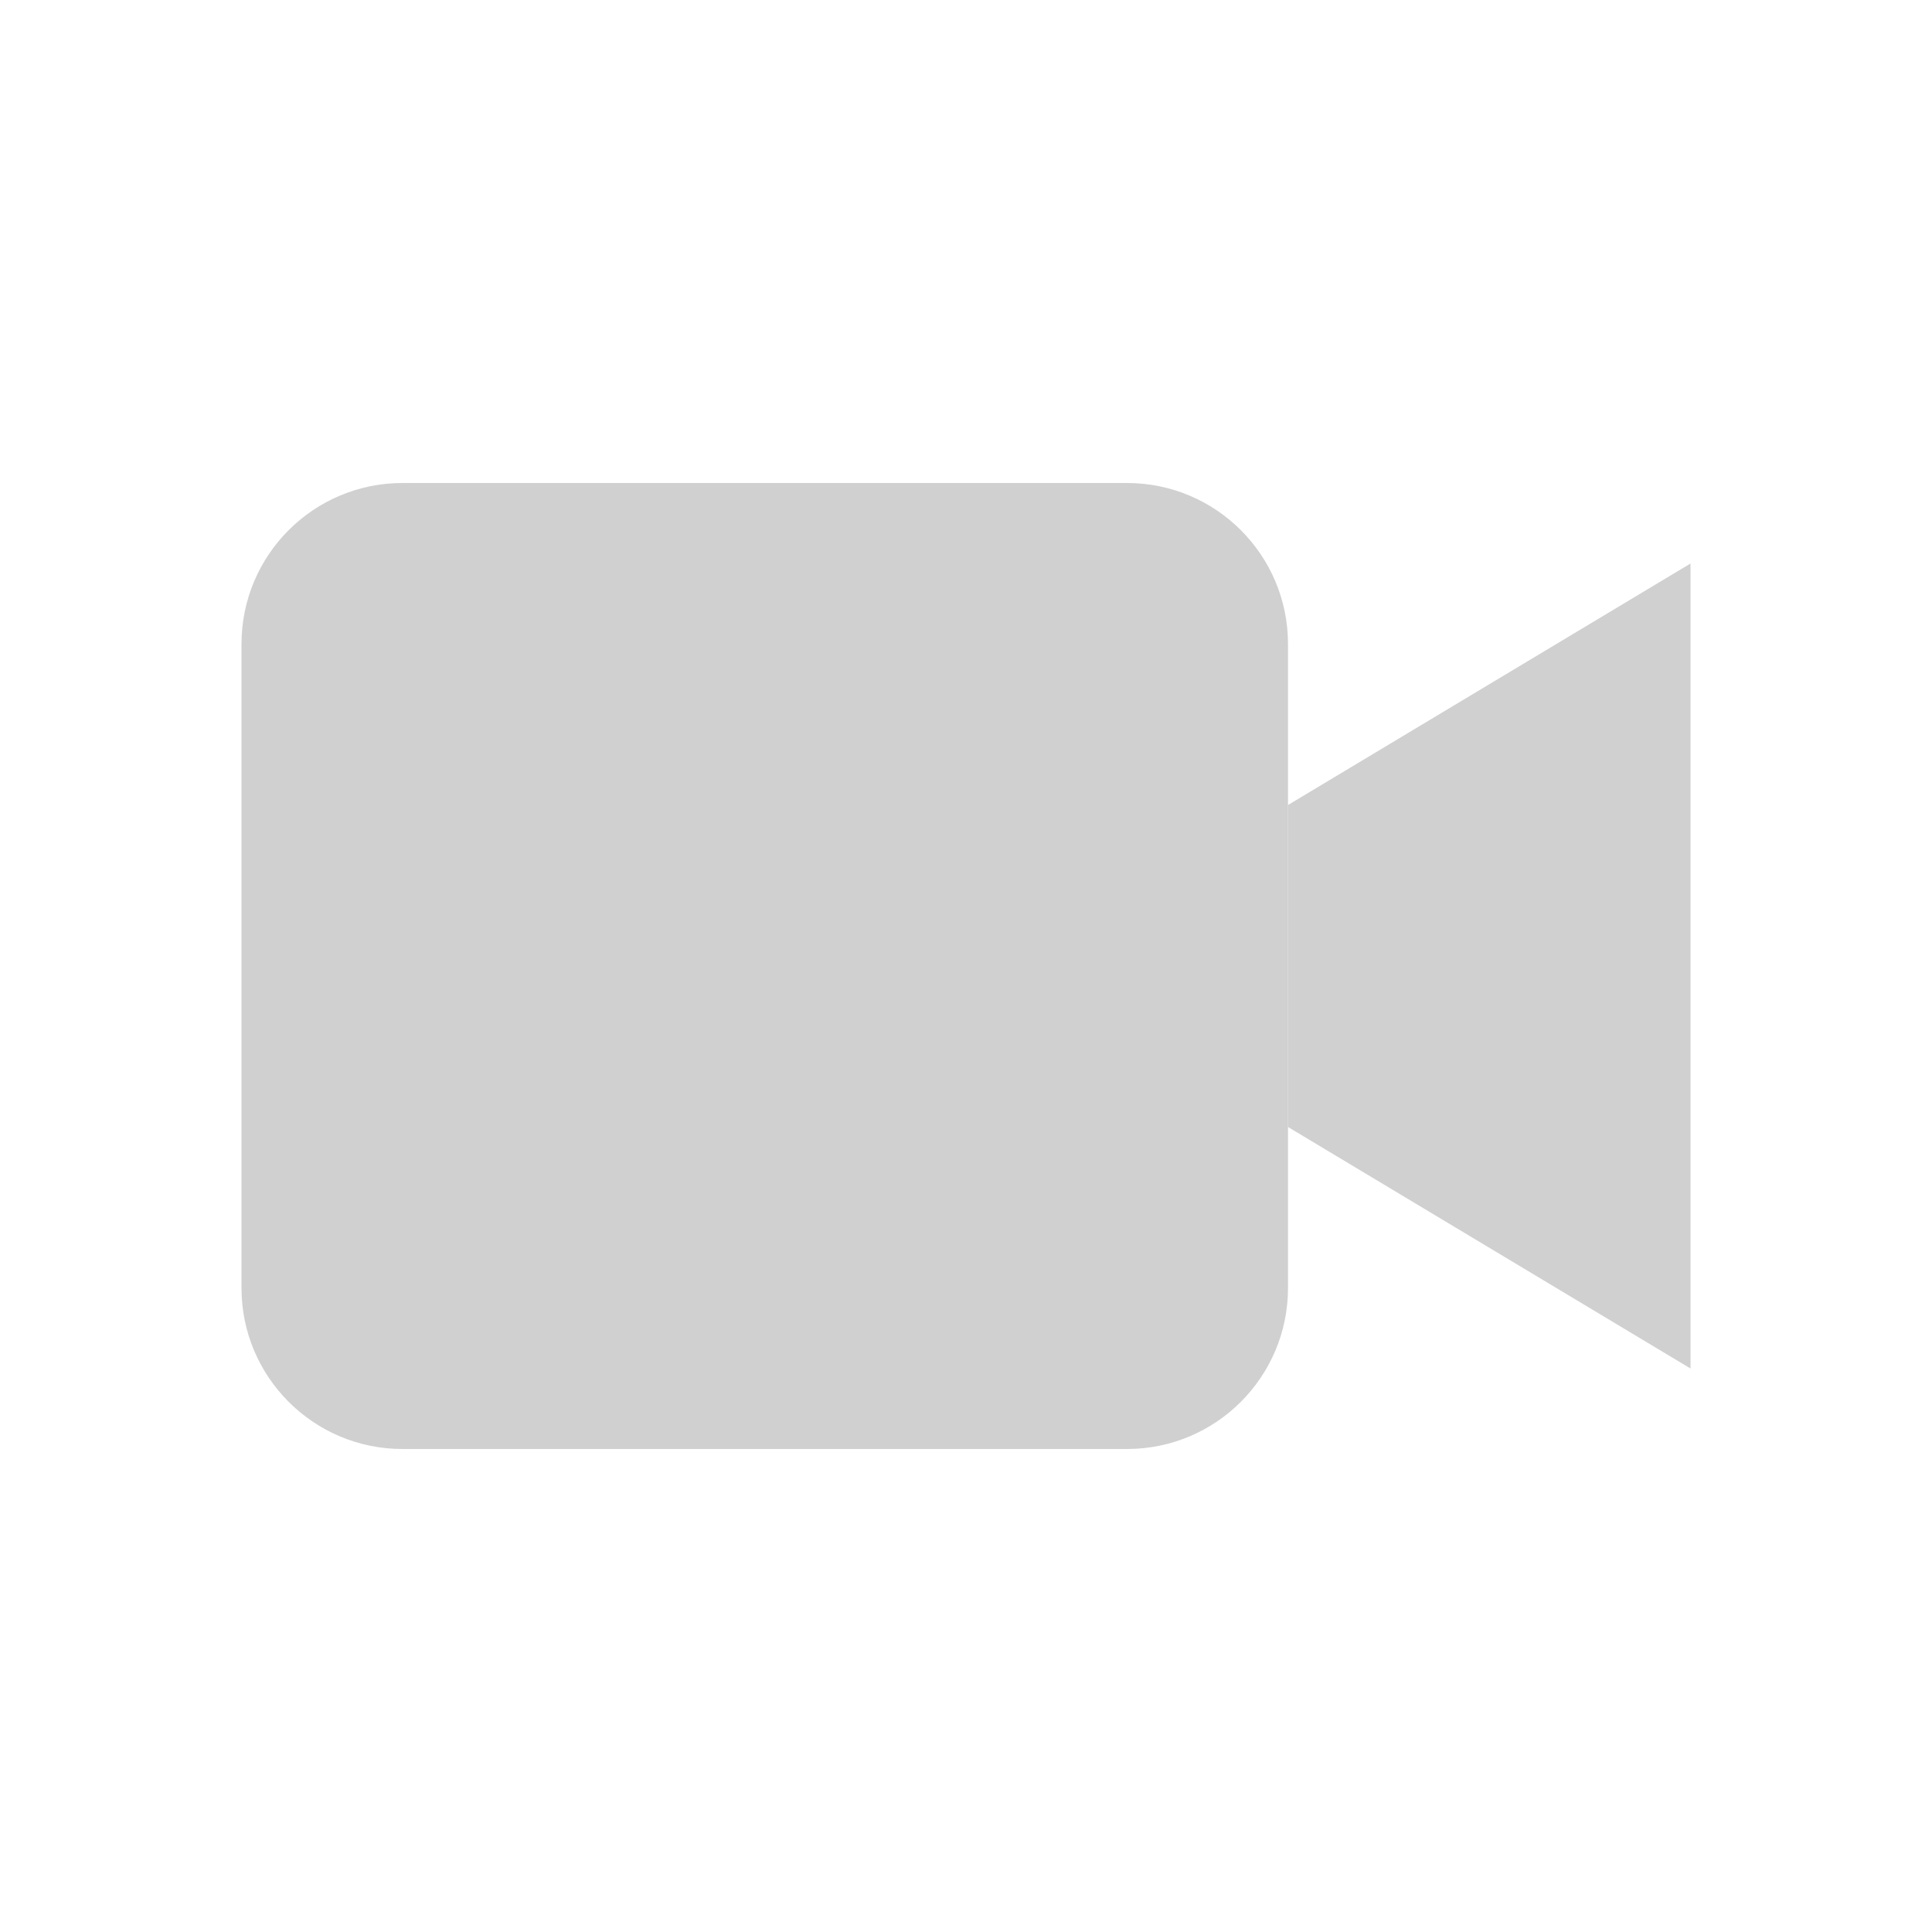
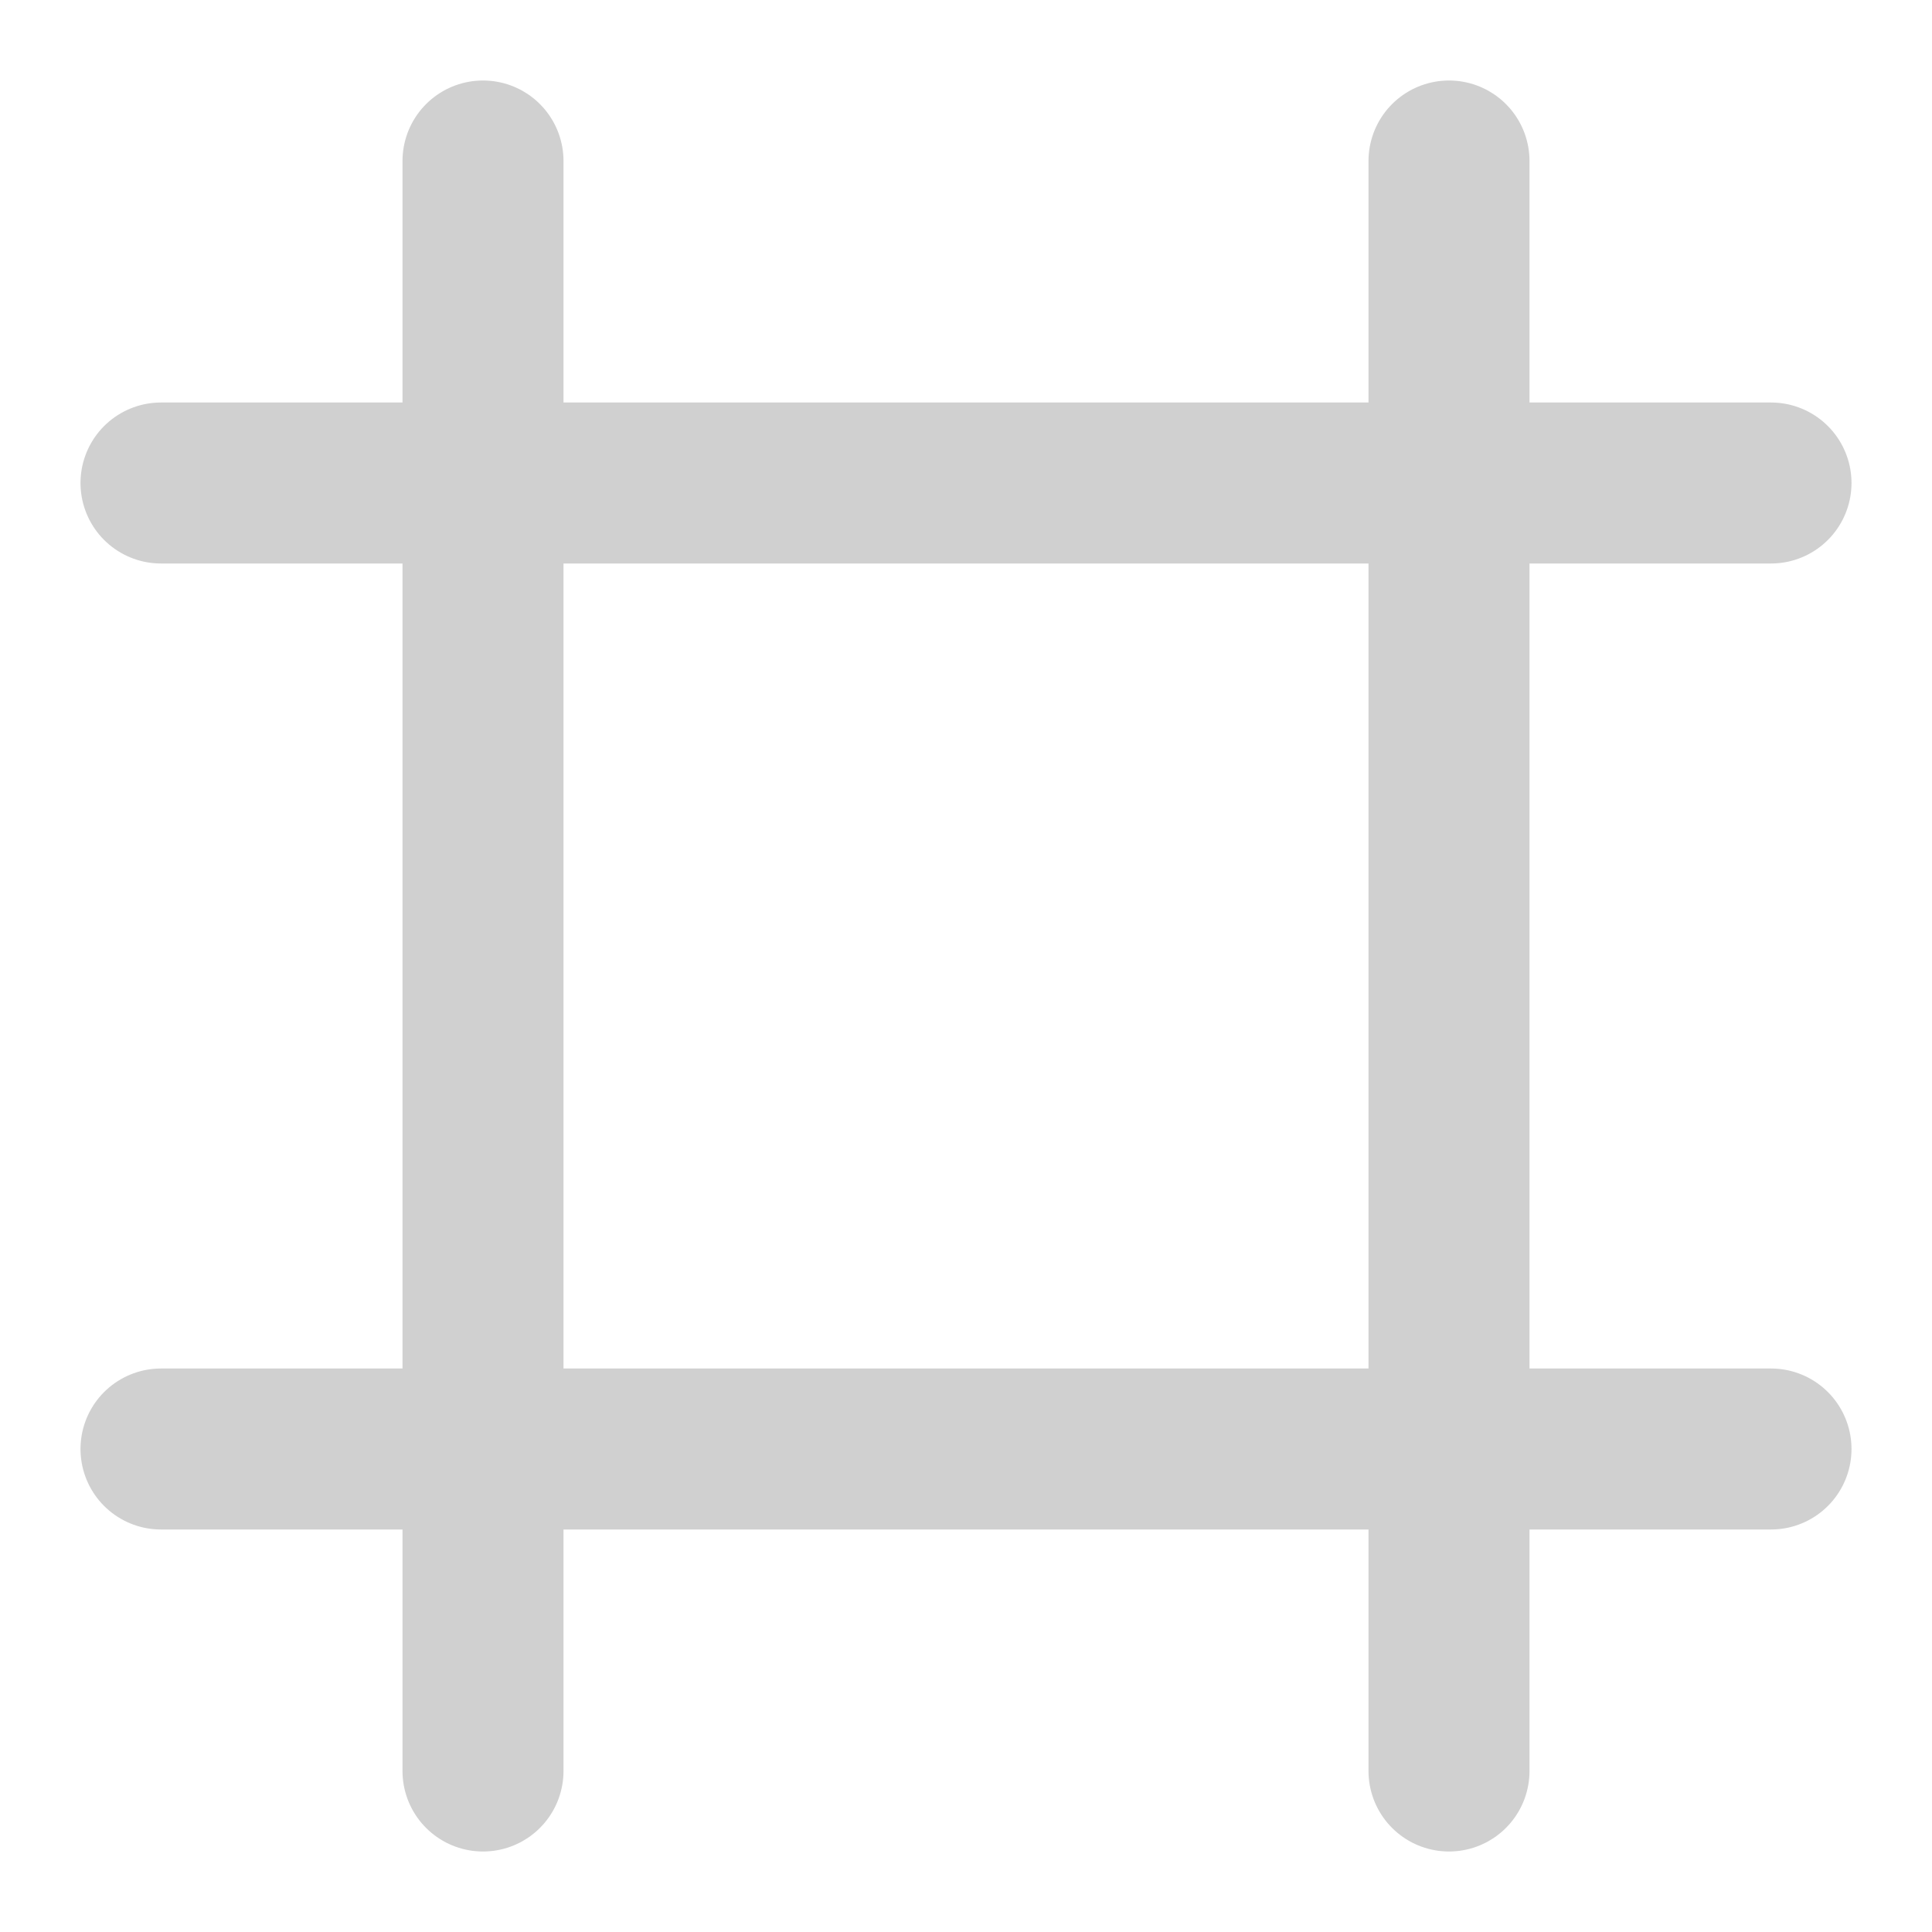
- <svg xmlns="http://www.w3.org/2000/svg" viewBox="0 0 24 24" fill="none" stroke="#D0D0D0" stroke-width="2.2" stroke-linecap="round" stroke-linejoin="round">
-   <rect x="3" y="6" width="13" height="12" rx="2" fill="#D0D0D0" stroke="none" />
-   <path d="M16 10 L21 7 L21 17 L16 14 Z" fill="#D0D0D0" stroke="none" />
+ <svg xmlns="http://www.w3.org/2000/svg" viewBox="0 0 24 24" fill="none" stroke="#D0D0D0" stroke-width="2" stroke-linecap="round" stroke-linejoin="round">
+   <line x1="22" x2="2" y1="6" y2="6" />
+   <line x1="22" x2="2" y1="18" y2="18" />
+   <line x1="6" x2="6" y1="2" y2="22" />
+   <line x1="18" x2="18" y1="2" y2="22" />
</svg>
